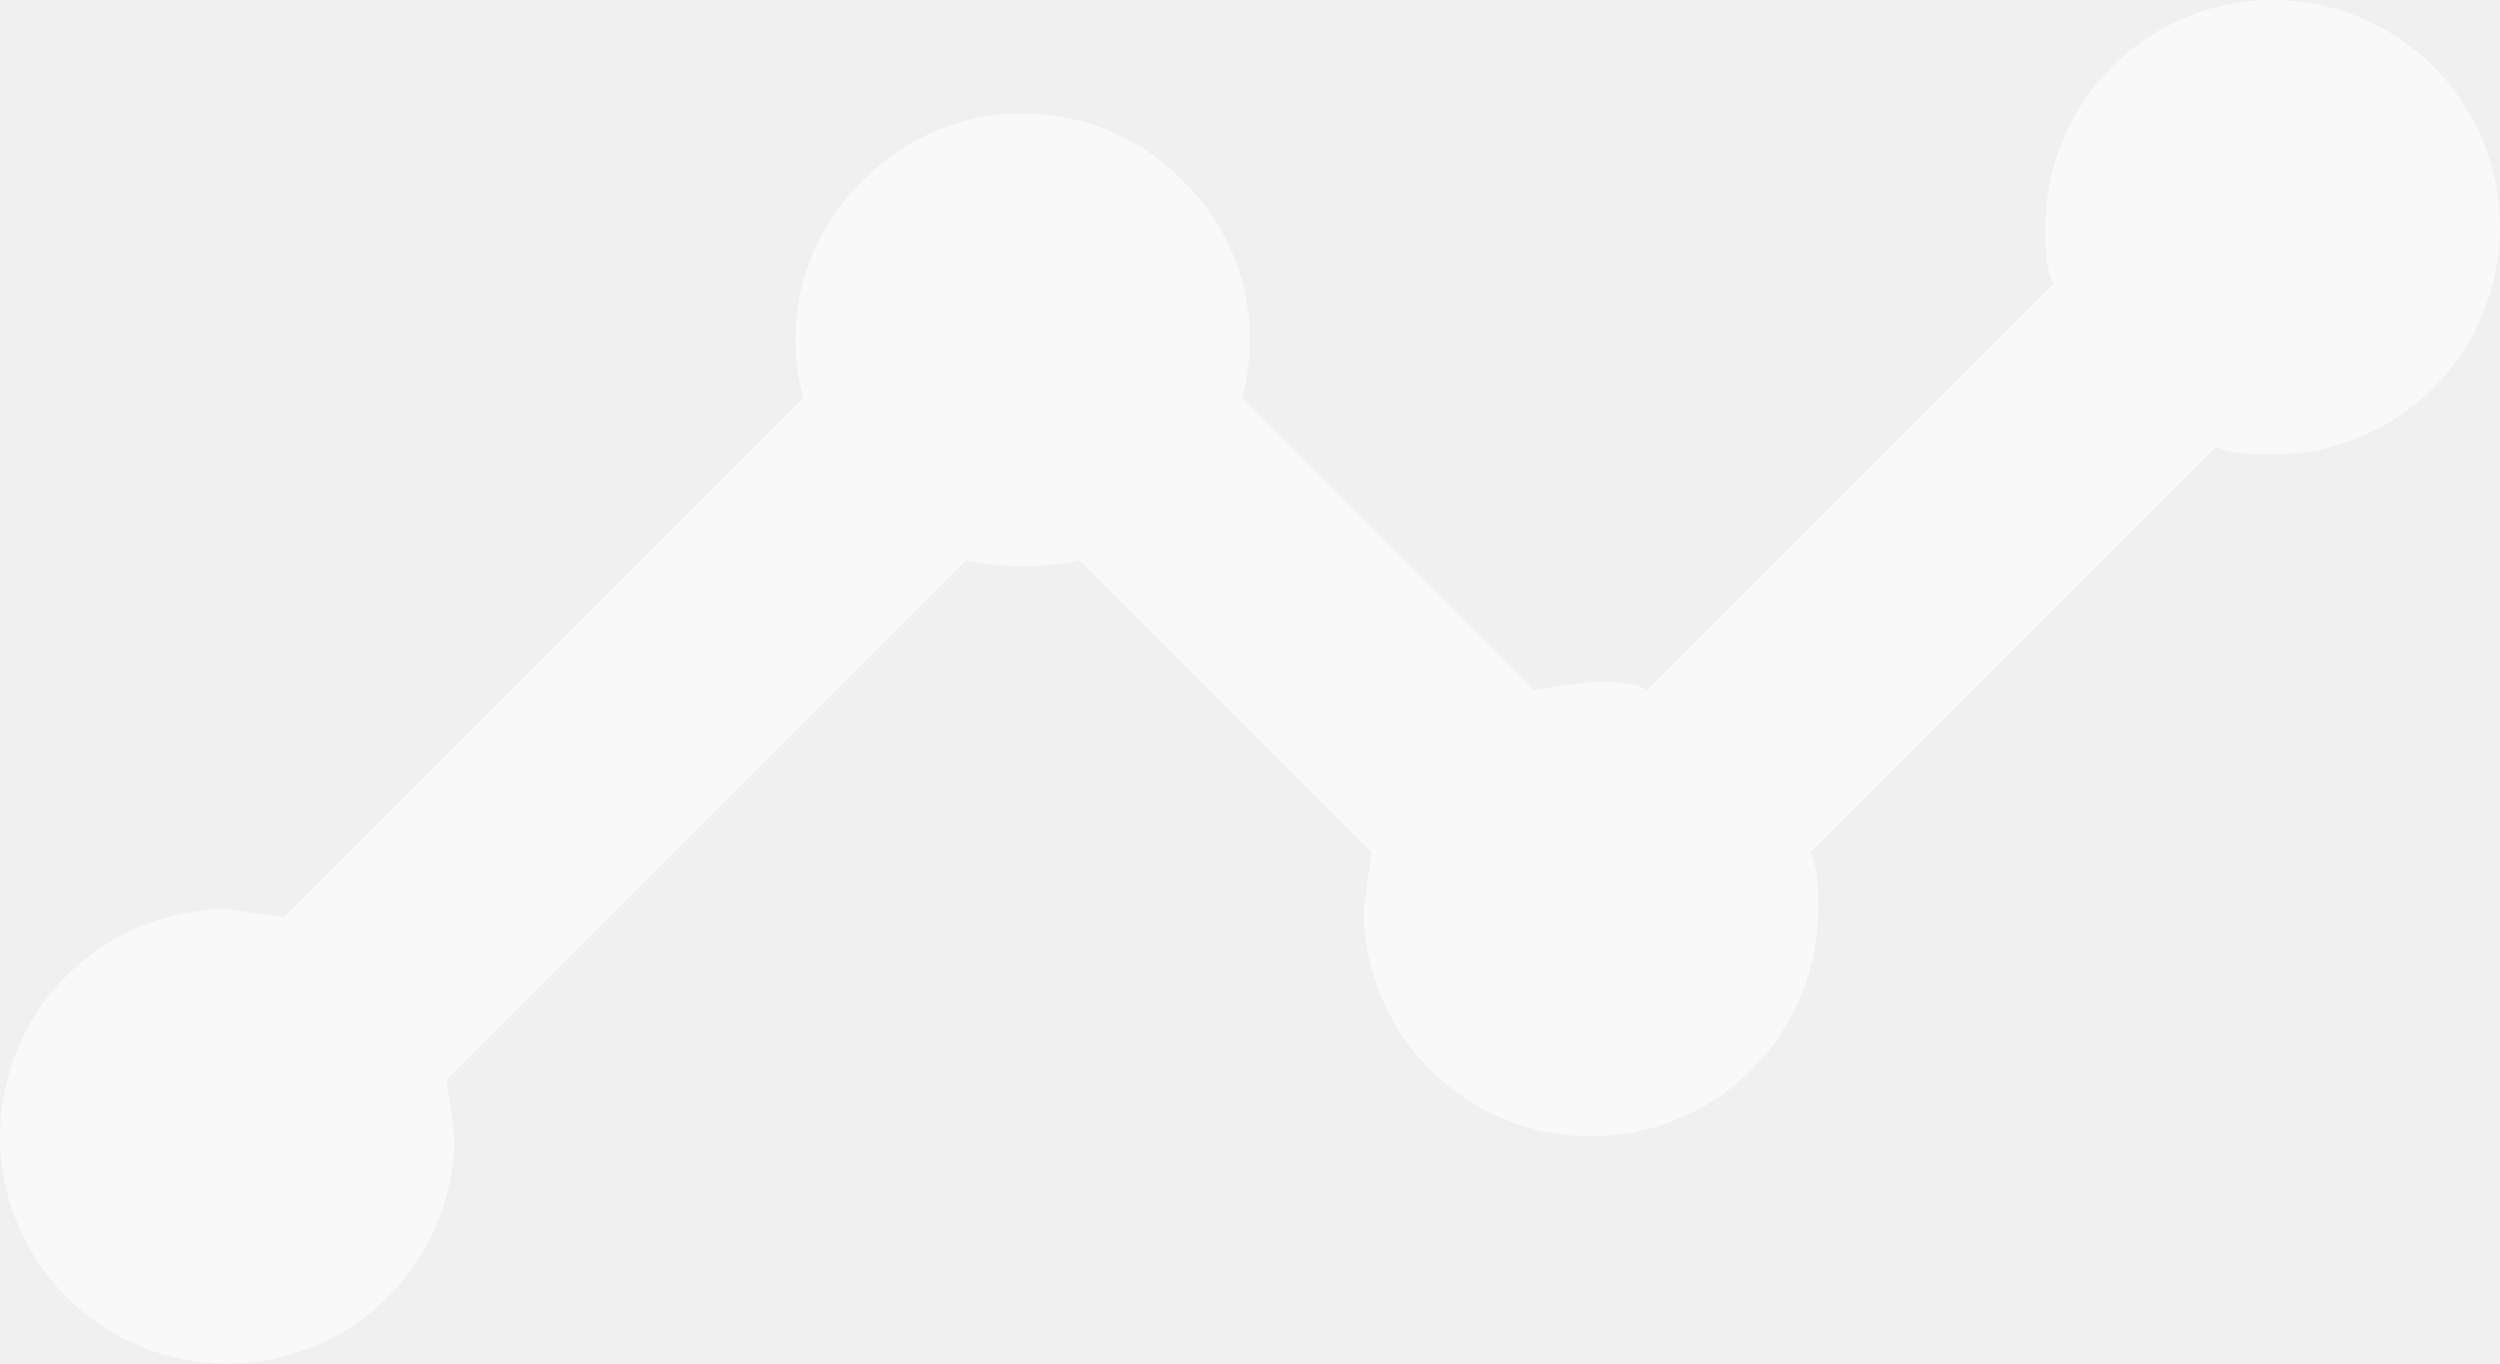
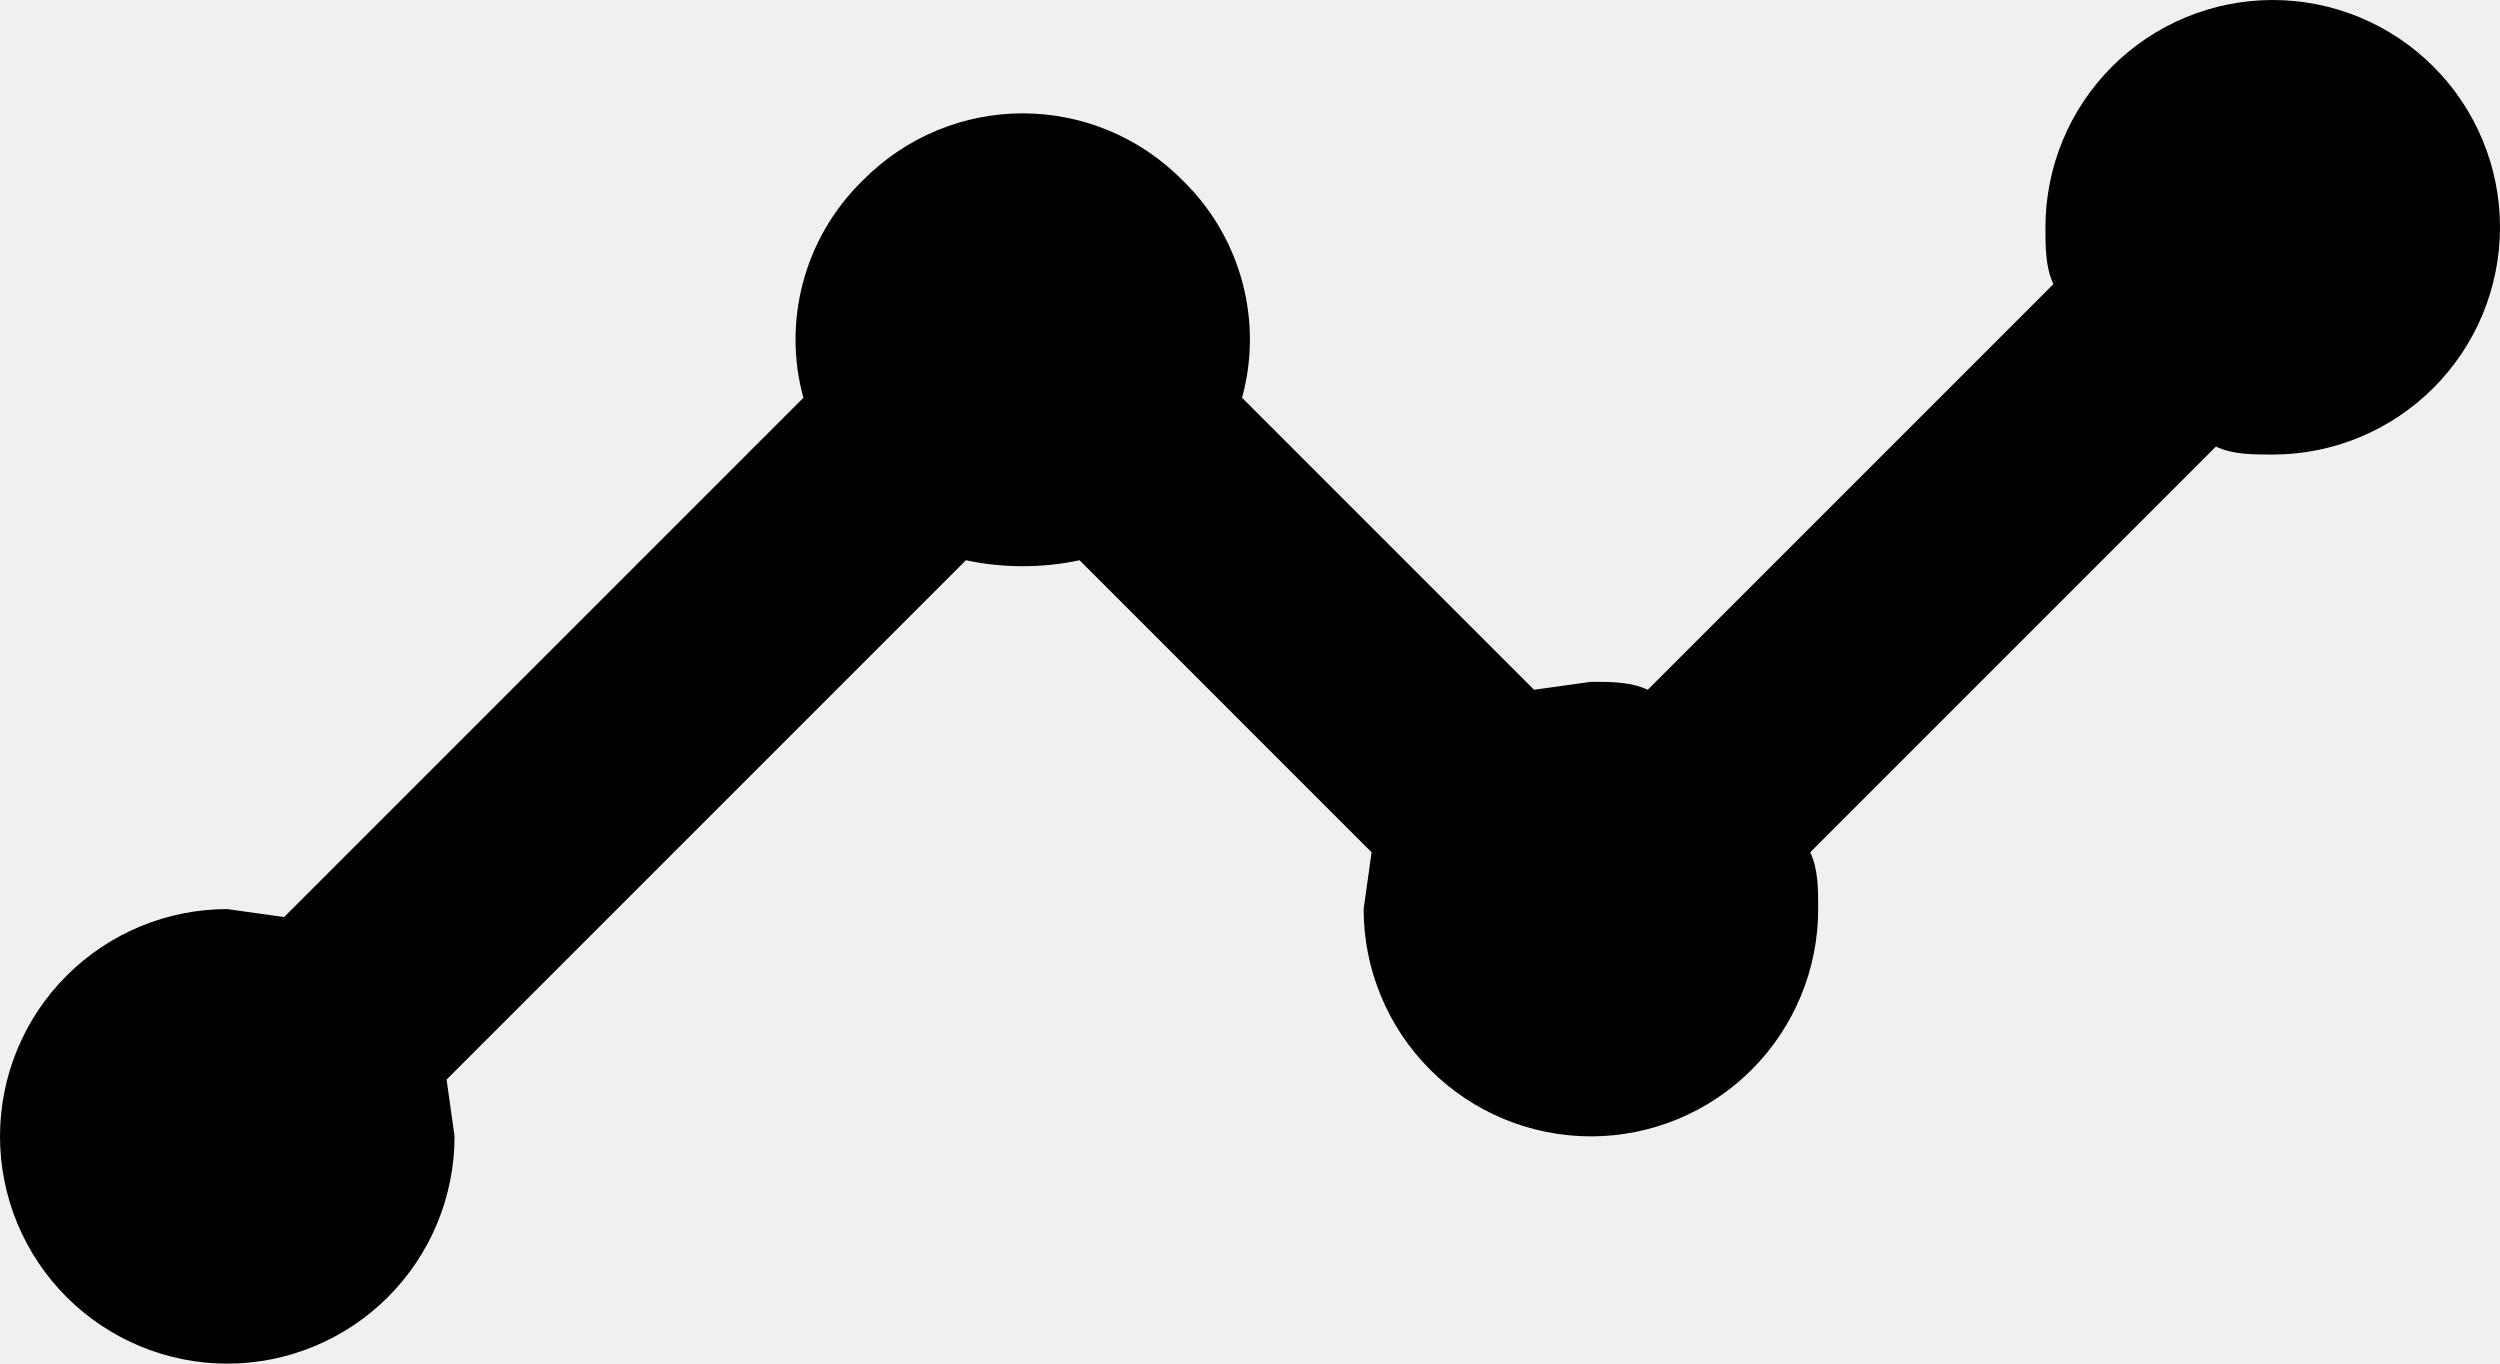
<svg xmlns="http://www.w3.org/2000/svg" width="22" height="12" viewBox="0 0 22 12" fill="none">
-   <path d="M2 8L2.5 8.07L7.07 3.5C6.89 2.85 7.06 2.11 7.59 1.59C8.37 0.8 9.63 0.8 10.41 1.59C10.94 2.11 11.11 2.85 10.93 3.5L13.5 6.07L14 6C14.18 6 14.35 6 14.5 6.07L18.07 2.5C18 2.35 18 2.18 18 2C18 1.47 18.211 0.961 18.586 0.586C18.961 0.211 19.47 0 20 0C20.53 0 21.039 0.211 21.414 0.586C21.789 0.961 22 1.47 22 2C22 2.53 21.789 3.039 21.414 3.414C21.039 3.789 20.53 4 20 4C19.82 4 19.65 4 19.5 3.93L15.93 7.5C16 7.65 16 7.82 16 8C16 8.53 15.789 9.039 15.414 9.414C15.039 9.789 14.53 10 14 10C13.47 10 12.961 9.789 12.586 9.414C12.211 9.039 12 8.53 12 8L12.07 7.5L9.5 4.93C9.18 5 8.82 5 8.5 4.93L3.93 9.5L4 10C4 10.53 3.789 11.039 3.414 11.414C3.039 11.789 2.53 12 2 12C1.47 12 0.961 11.789 0.586 11.414C0.211 11.039 0 10.53 0 10C0 9.47 0.211 8.961 0.586 8.586C0.961 8.211 1.47 8 2 8Z" fill="white" fill-opacity="0.6" />
+   <path d="M2 8L2.5 8.07L7.07 3.5C6.89 2.85 7.06 2.11 7.59 1.59C8.37 0.8 9.63 0.8 10.41 1.59C10.94 2.11 11.11 2.85 10.93 3.5L13.5 6.07L14 6C14.18 6 14.35 6 14.5 6.07L18.07 2.5C18 2.35 18 2.18 18 2C18 1.47 18.211 0.961 18.586 0.586C18.961 0.211 19.47 0 20 0C20.53 0 21.039 0.211 21.414 0.586C21.789 0.961 22 1.47 22 2C22 2.53 21.789 3.039 21.414 3.414C21.039 3.789 20.53 4 20 4C19.82 4 19.65 4 19.5 3.93L15.93 7.5C16 7.65 16 7.82 16 8C16 8.53 15.789 9.039 15.414 9.414C15.039 9.789 14.53 10 14 10C13.47 10 12.961 9.789 12.586 9.414C12.211 9.039 12 8.53 12 8L12.07 7.5L9.5 4.93C9.18 5 8.82 5 8.5 4.93L3.93 9.5L4 10C4 10.53 3.789 11.039 3.414 11.414C3.039 11.789 2.53 12 2 12C1.47 12 0.961 11.789 0.586 11.414C0.211 11.039 0 10.53 0 10C0 9.47 0.211 8.961 0.586 8.586C0.961 8.211 1.47 8 2 8Z" fill="currentColor" />
</svg>
